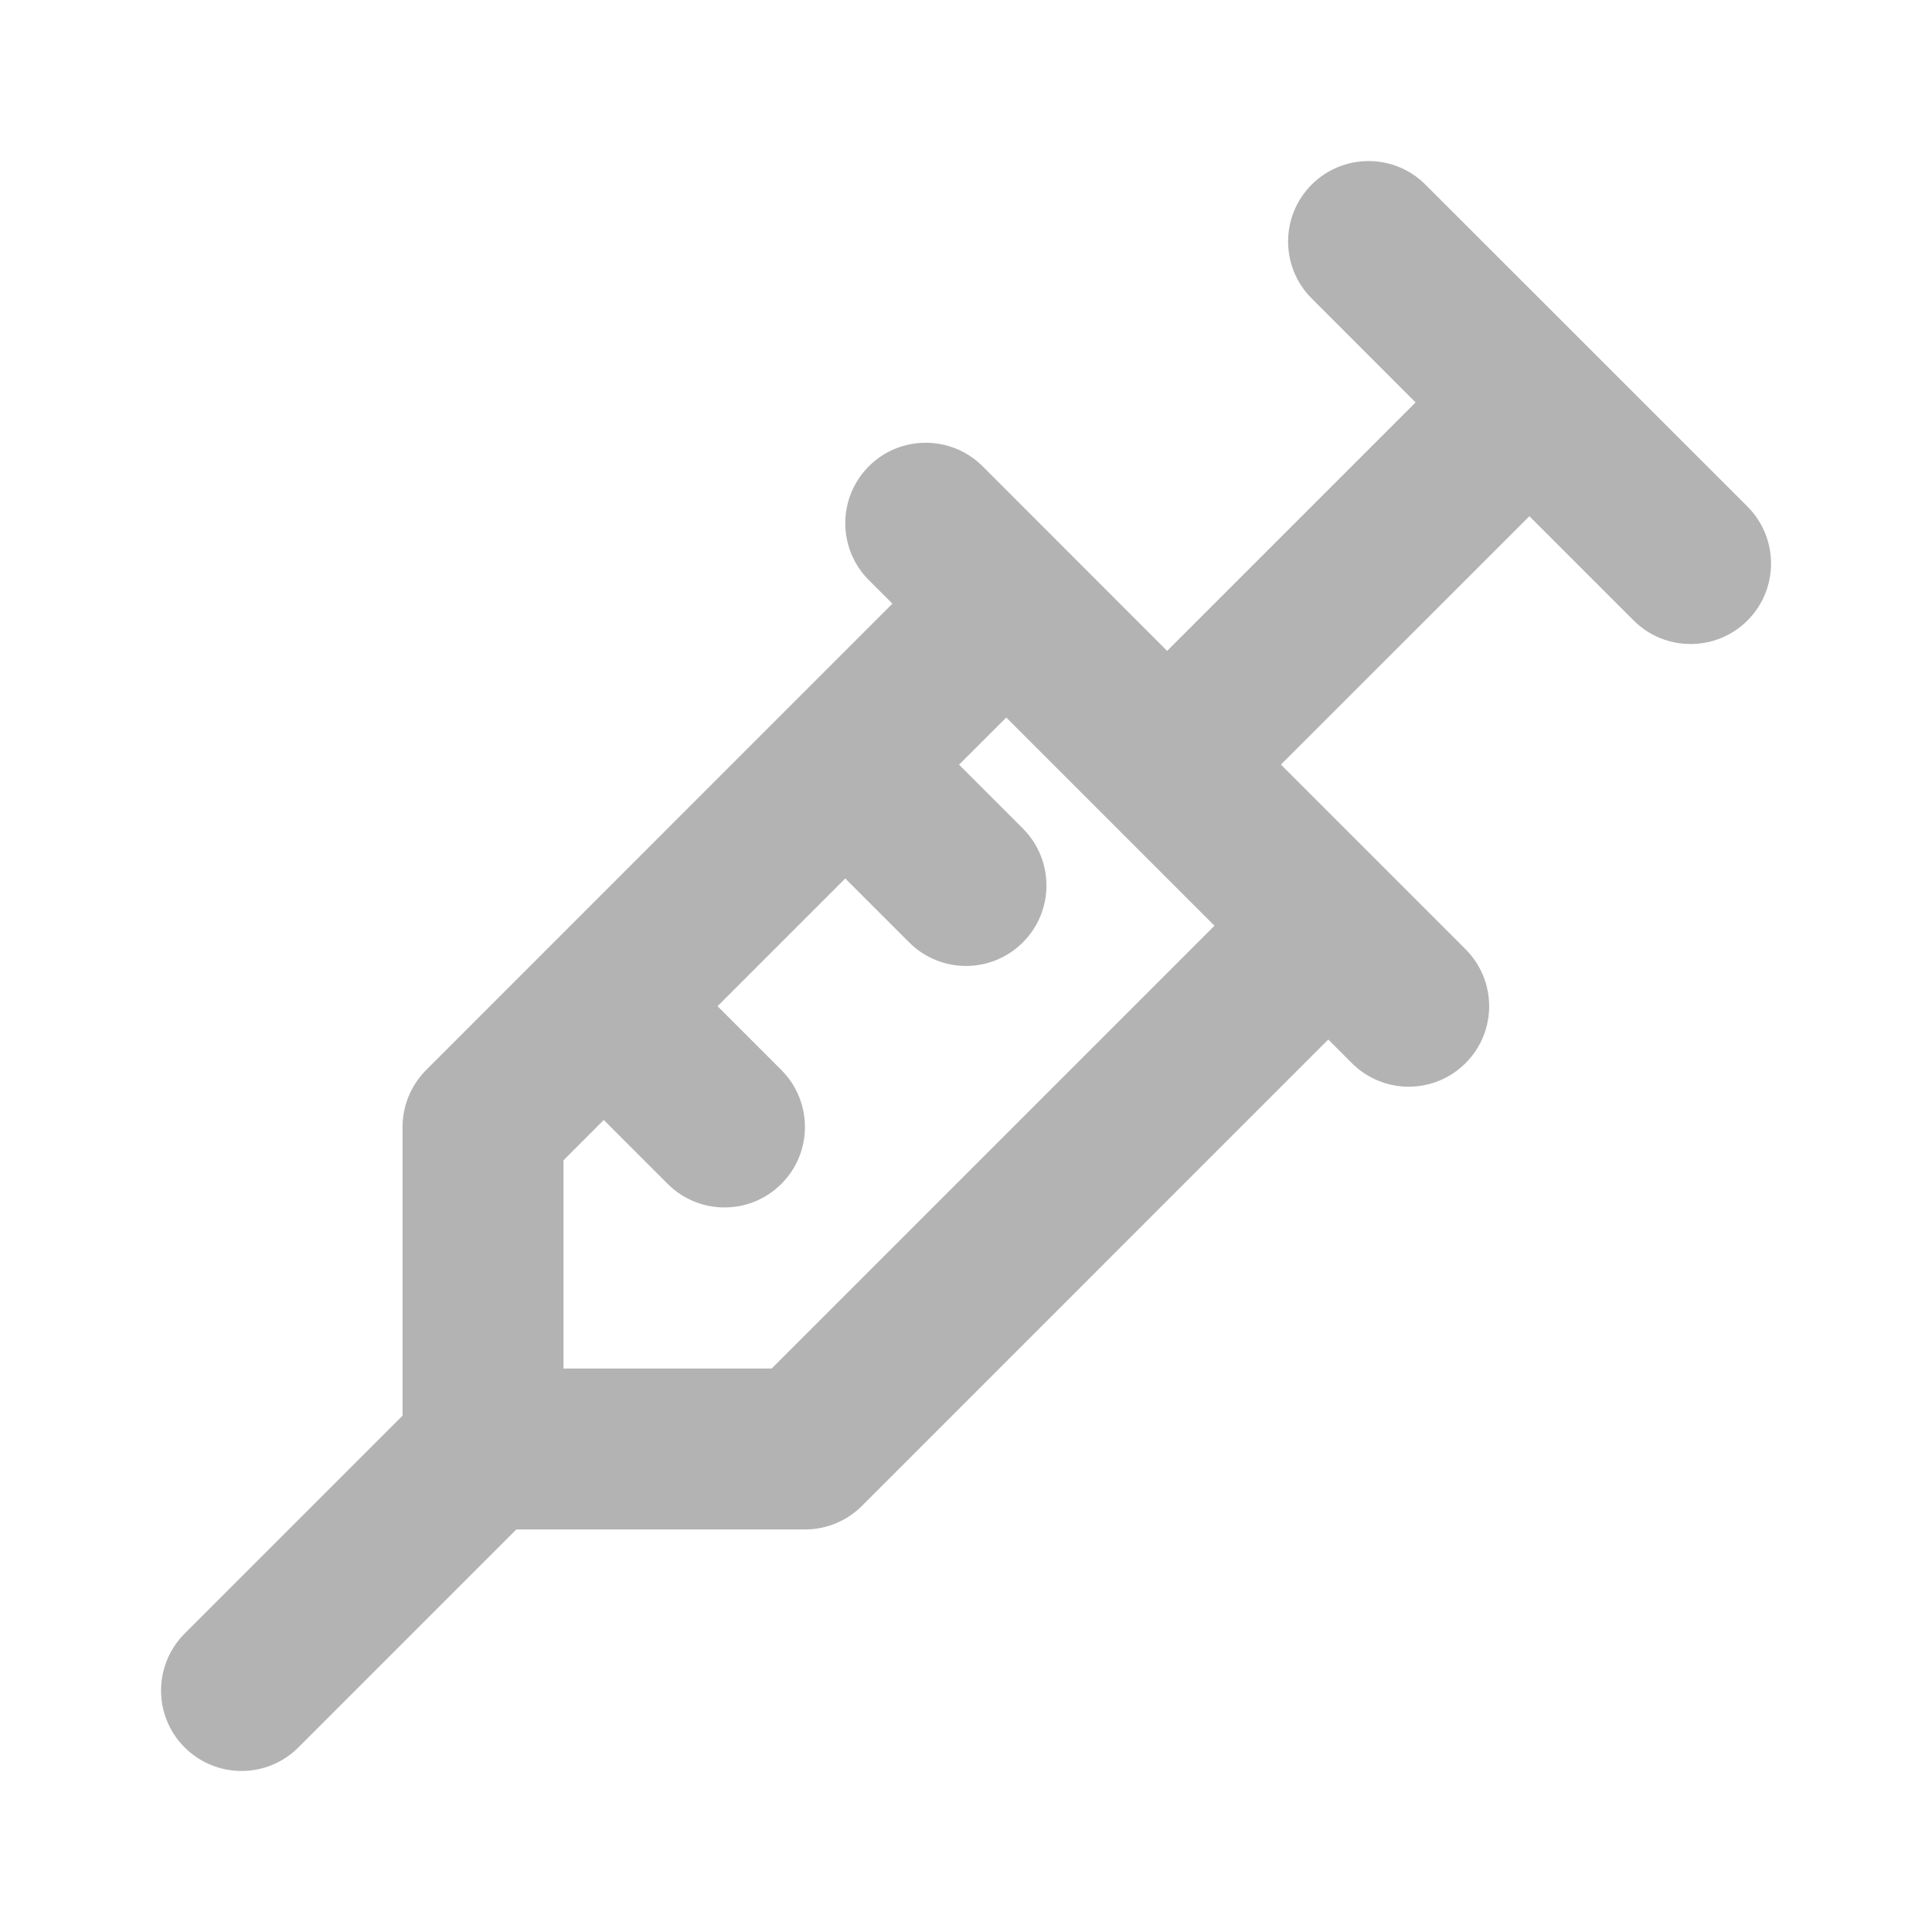
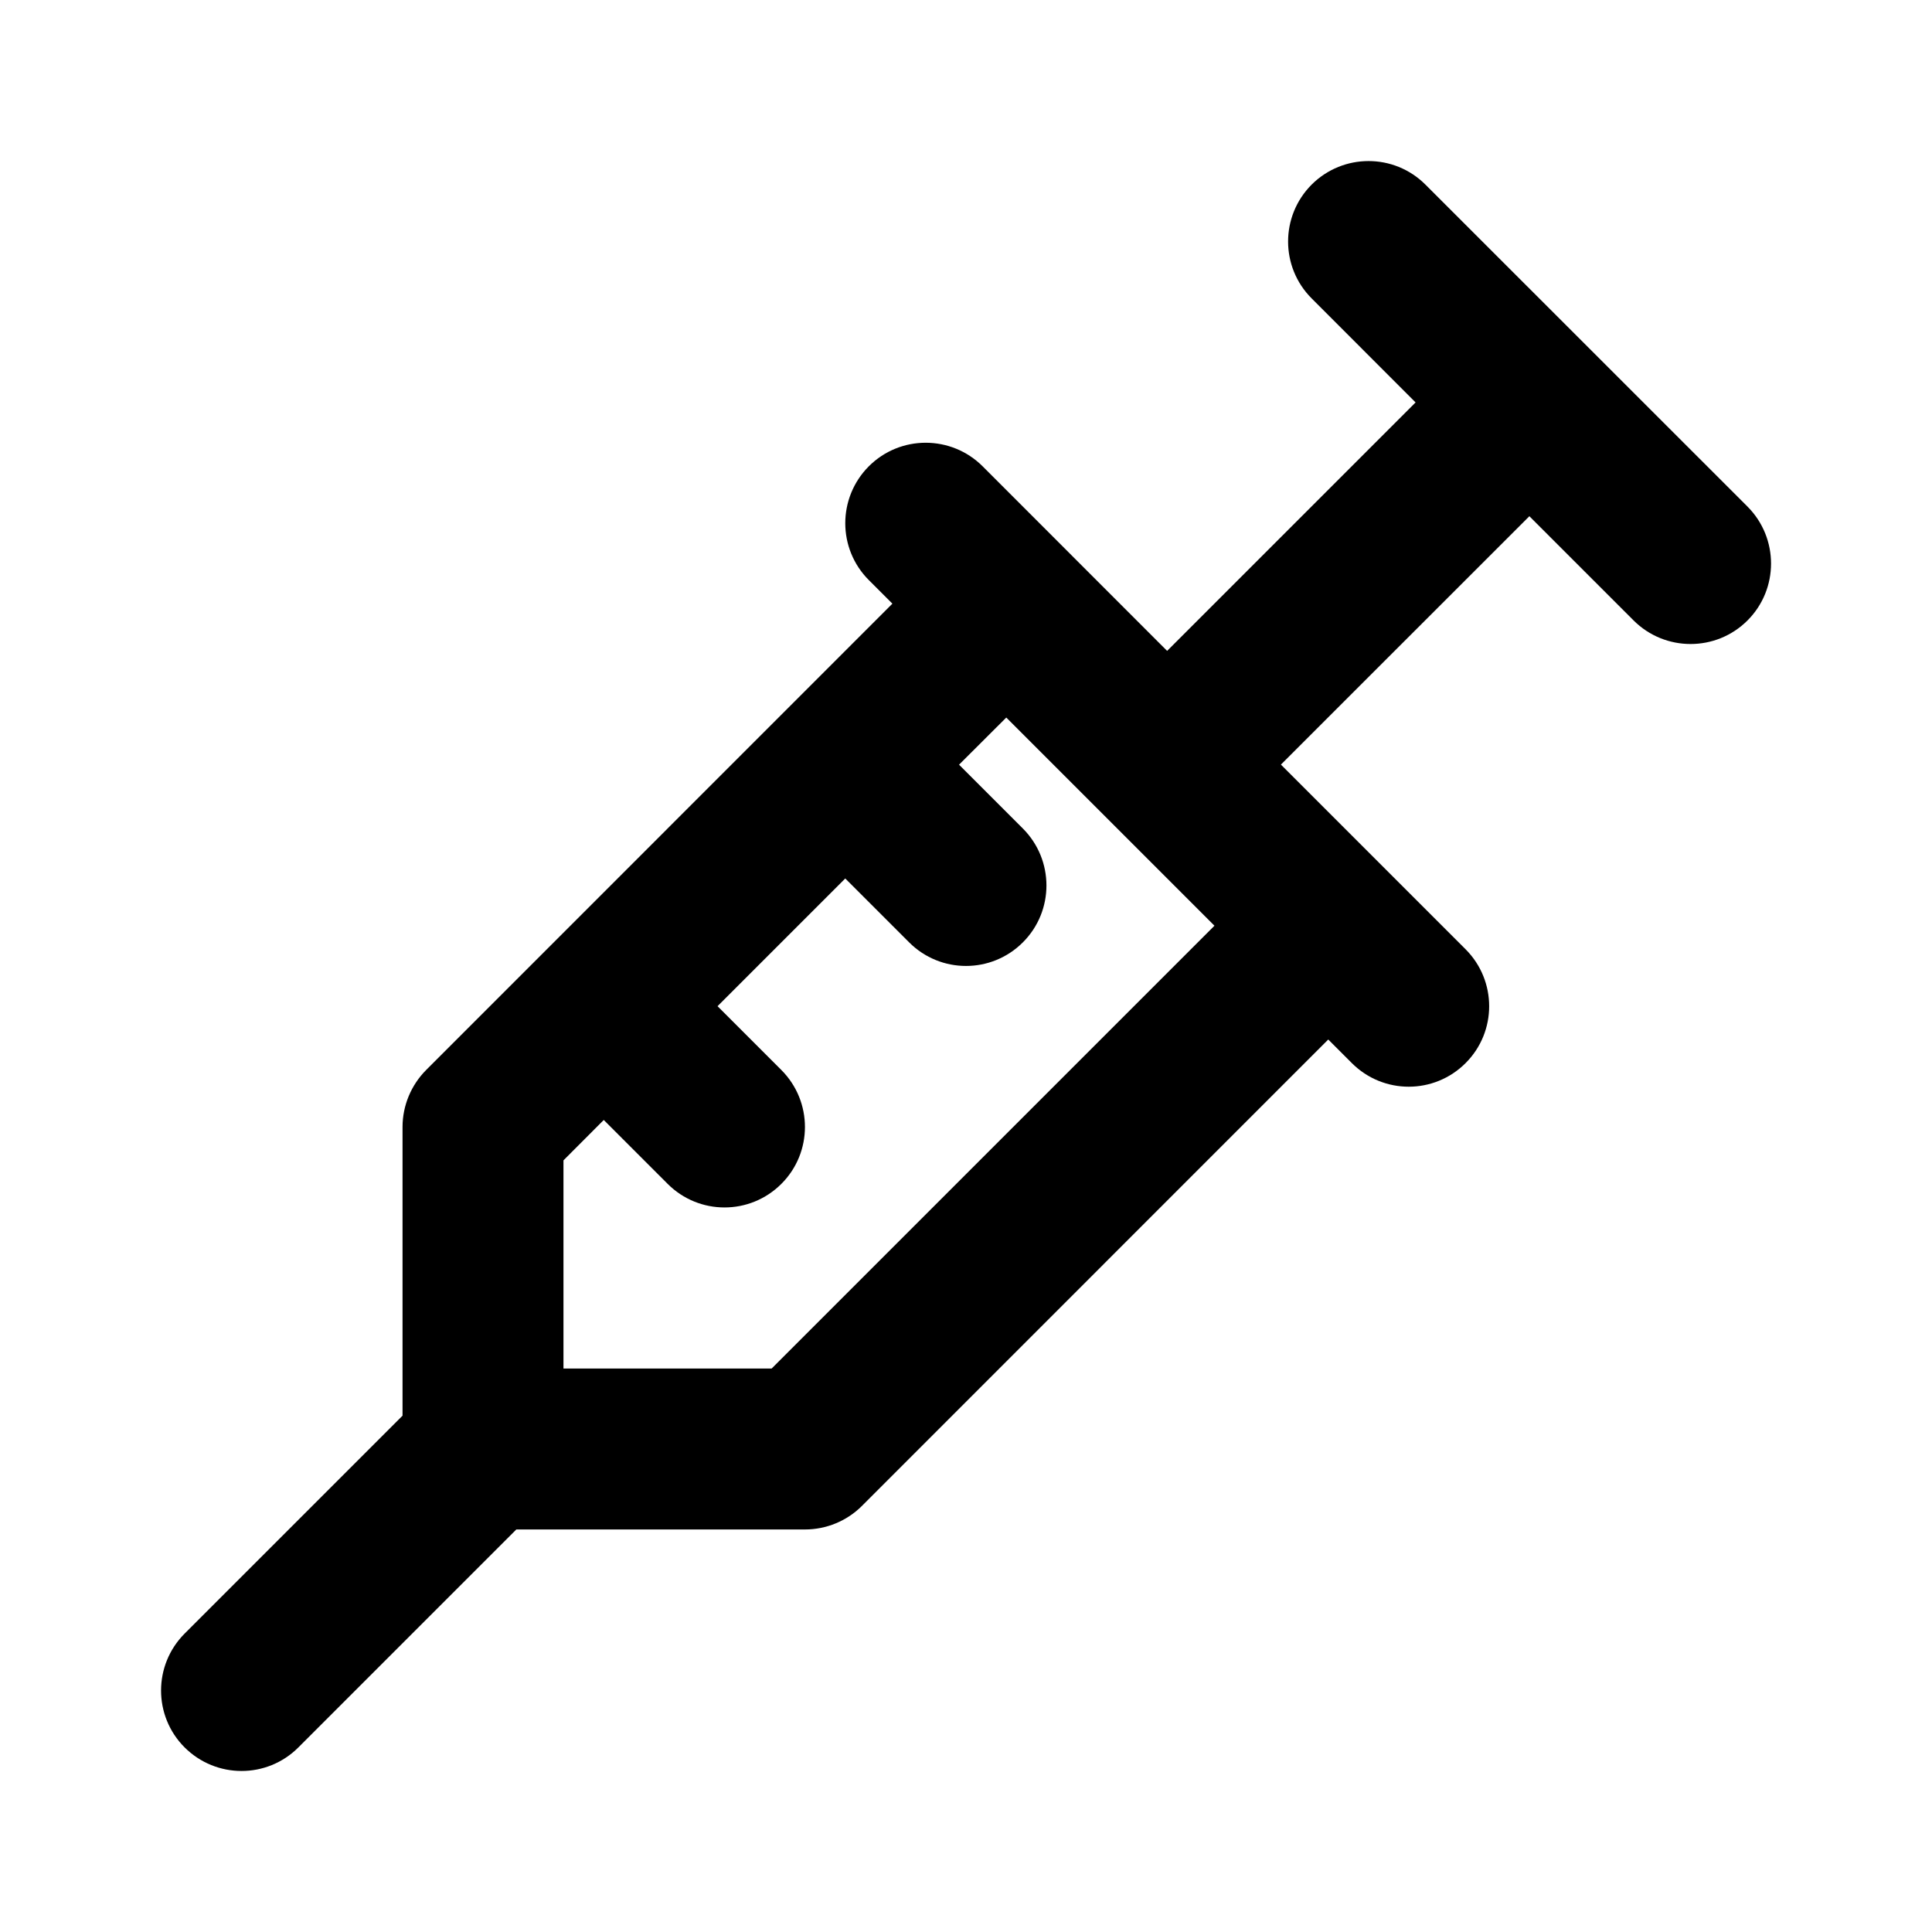
<svg xmlns="http://www.w3.org/2000/svg" width="20" height="20" viewBox="0 0 20 20" fill="none">
-   <path d="M13.578 1.911C13.904 1.586 14.431 1.586 14.756 1.911L18.09 5.244C18.415 5.57 18.415 6.098 18.09 6.423C17.765 6.748 17.237 6.748 16.911 6.423L15.832 5.344L13.26 7.915L15.172 9.827C15.497 10.153 15.497 10.68 15.172 11.005C14.846 11.331 14.32 11.331 13.994 11.005L13.75 10.761L8.923 15.589C8.767 15.745 8.554 15.833 8.333 15.833H5.345L3.089 18.089C2.763 18.415 2.237 18.414 1.911 18.089C1.586 17.764 1.586 17.237 1.911 16.911L4.167 14.655V11.667C4.167 11.446 4.255 11.234 4.411 11.077L9.238 6.249L8.994 6.005C8.669 5.68 8.669 5.153 8.994 4.827C9.319 4.502 9.846 4.502 10.172 4.827L12.082 6.738L14.654 4.166L13.578 3.089C13.253 2.764 13.253 2.237 13.578 1.911ZM9.928 7.916L10.589 8.577C10.914 8.903 10.914 9.43 10.589 9.755C10.263 10.081 9.737 10.081 9.411 9.755L8.75 9.094L7.428 10.416L8.089 11.077C8.414 11.403 8.414 11.93 8.089 12.255C7.763 12.581 7.237 12.581 6.911 12.255L6.25 11.594L5.833 12.012V14.167H7.988L12.572 9.583L10.417 7.428L9.928 7.916Z" fill="black" fill-opacity="0.3" />
+   <path d="M13.578 1.911C13.904 1.586 14.431 1.586 14.756 1.911L18.09 5.244C18.415 5.57 18.415 6.098 18.09 6.423C17.765 6.748 17.237 6.748 16.911 6.423L15.832 5.344L13.26 7.915L15.172 9.827C15.497 10.153 15.497 10.68 15.172 11.005C14.846 11.331 14.32 11.331 13.994 11.005L13.75 10.761L8.923 15.589C8.767 15.745 8.554 15.833 8.333 15.833H5.345L3.089 18.089C2.763 18.415 2.237 18.414 1.911 18.089C1.586 17.764 1.586 17.237 1.911 16.911L4.167 14.655V11.667C4.167 11.446 4.255 11.234 4.411 11.077L9.238 6.249L8.994 6.005C8.669 5.68 8.669 5.153 8.994 4.827C9.319 4.502 9.846 4.502 10.172 4.827L12.082 6.738L14.654 4.166L13.578 3.089C13.253 2.764 13.253 2.237 13.578 1.911ZM9.928 7.916L10.589 8.577C10.914 8.903 10.914 9.43 10.589 9.755C10.263 10.081 9.737 10.081 9.411 9.755L8.75 9.094L7.428 10.416L8.089 11.077C8.414 11.403 8.414 11.93 8.089 12.255C7.763 12.581 7.237 12.581 6.911 12.255L6.25 11.594L5.833 12.012V14.167H7.988L12.572 9.583L10.417 7.428L9.928 7.916Z" fill="black" />
</svg>
